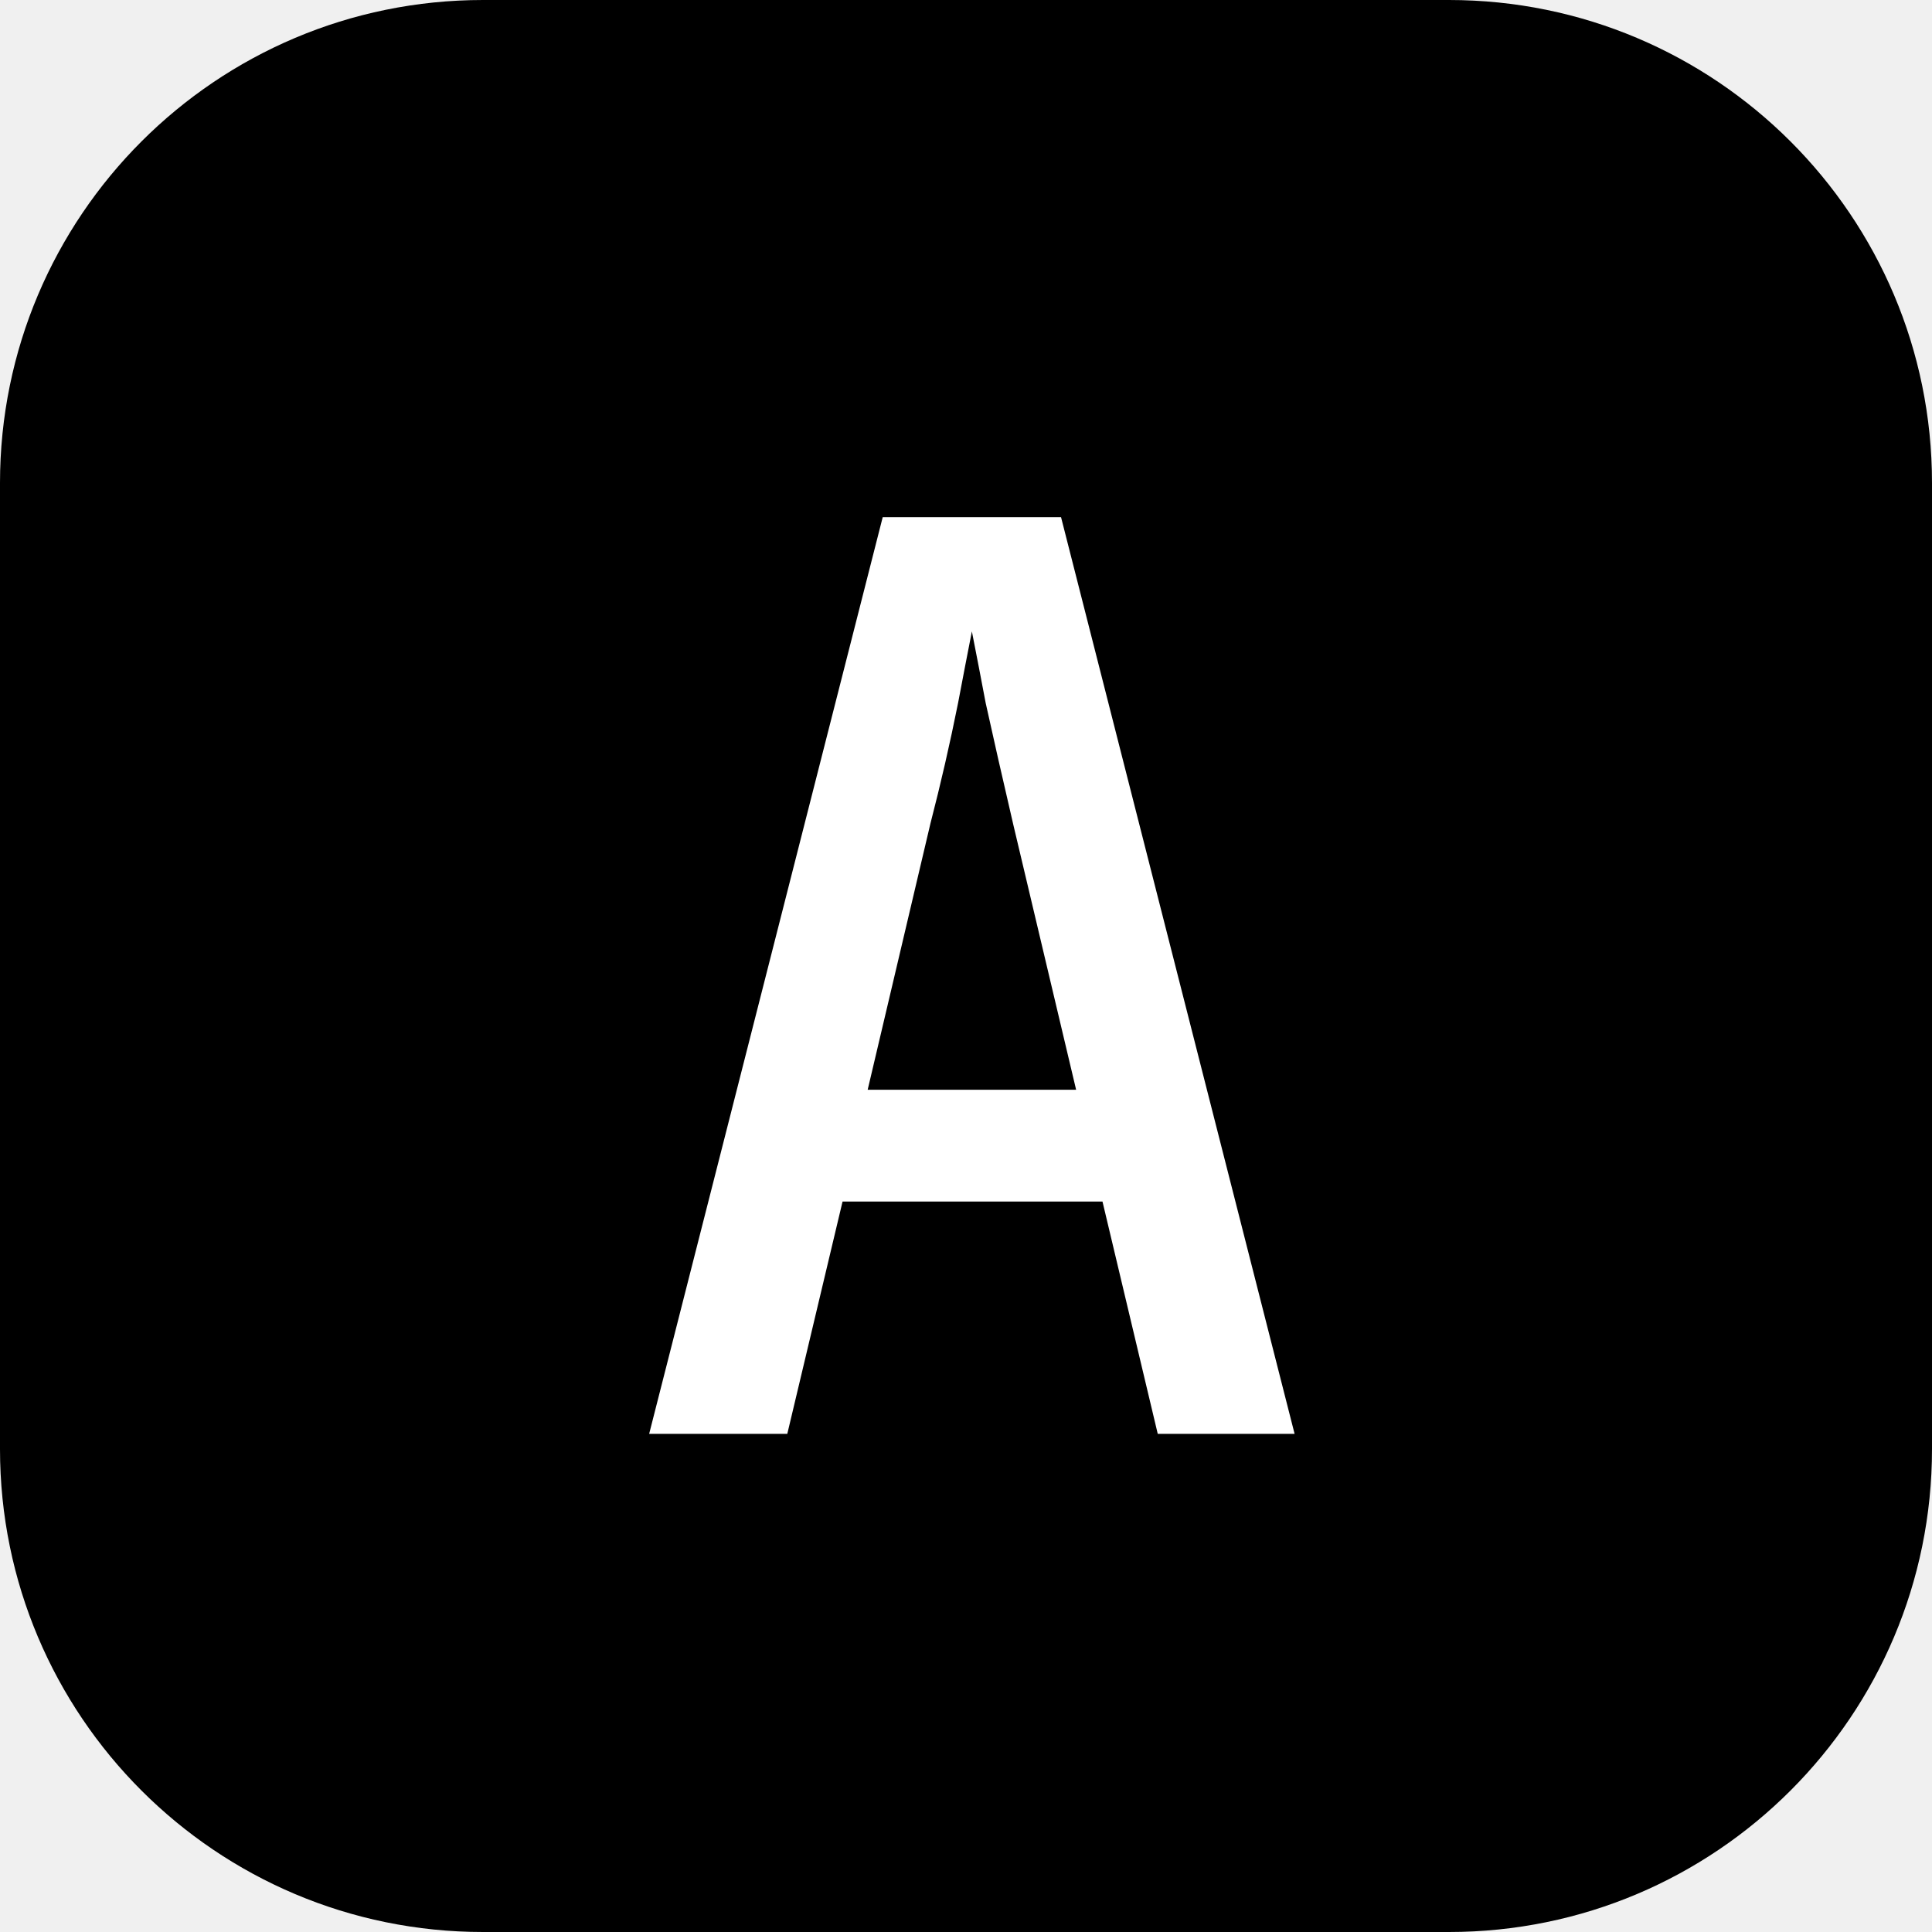
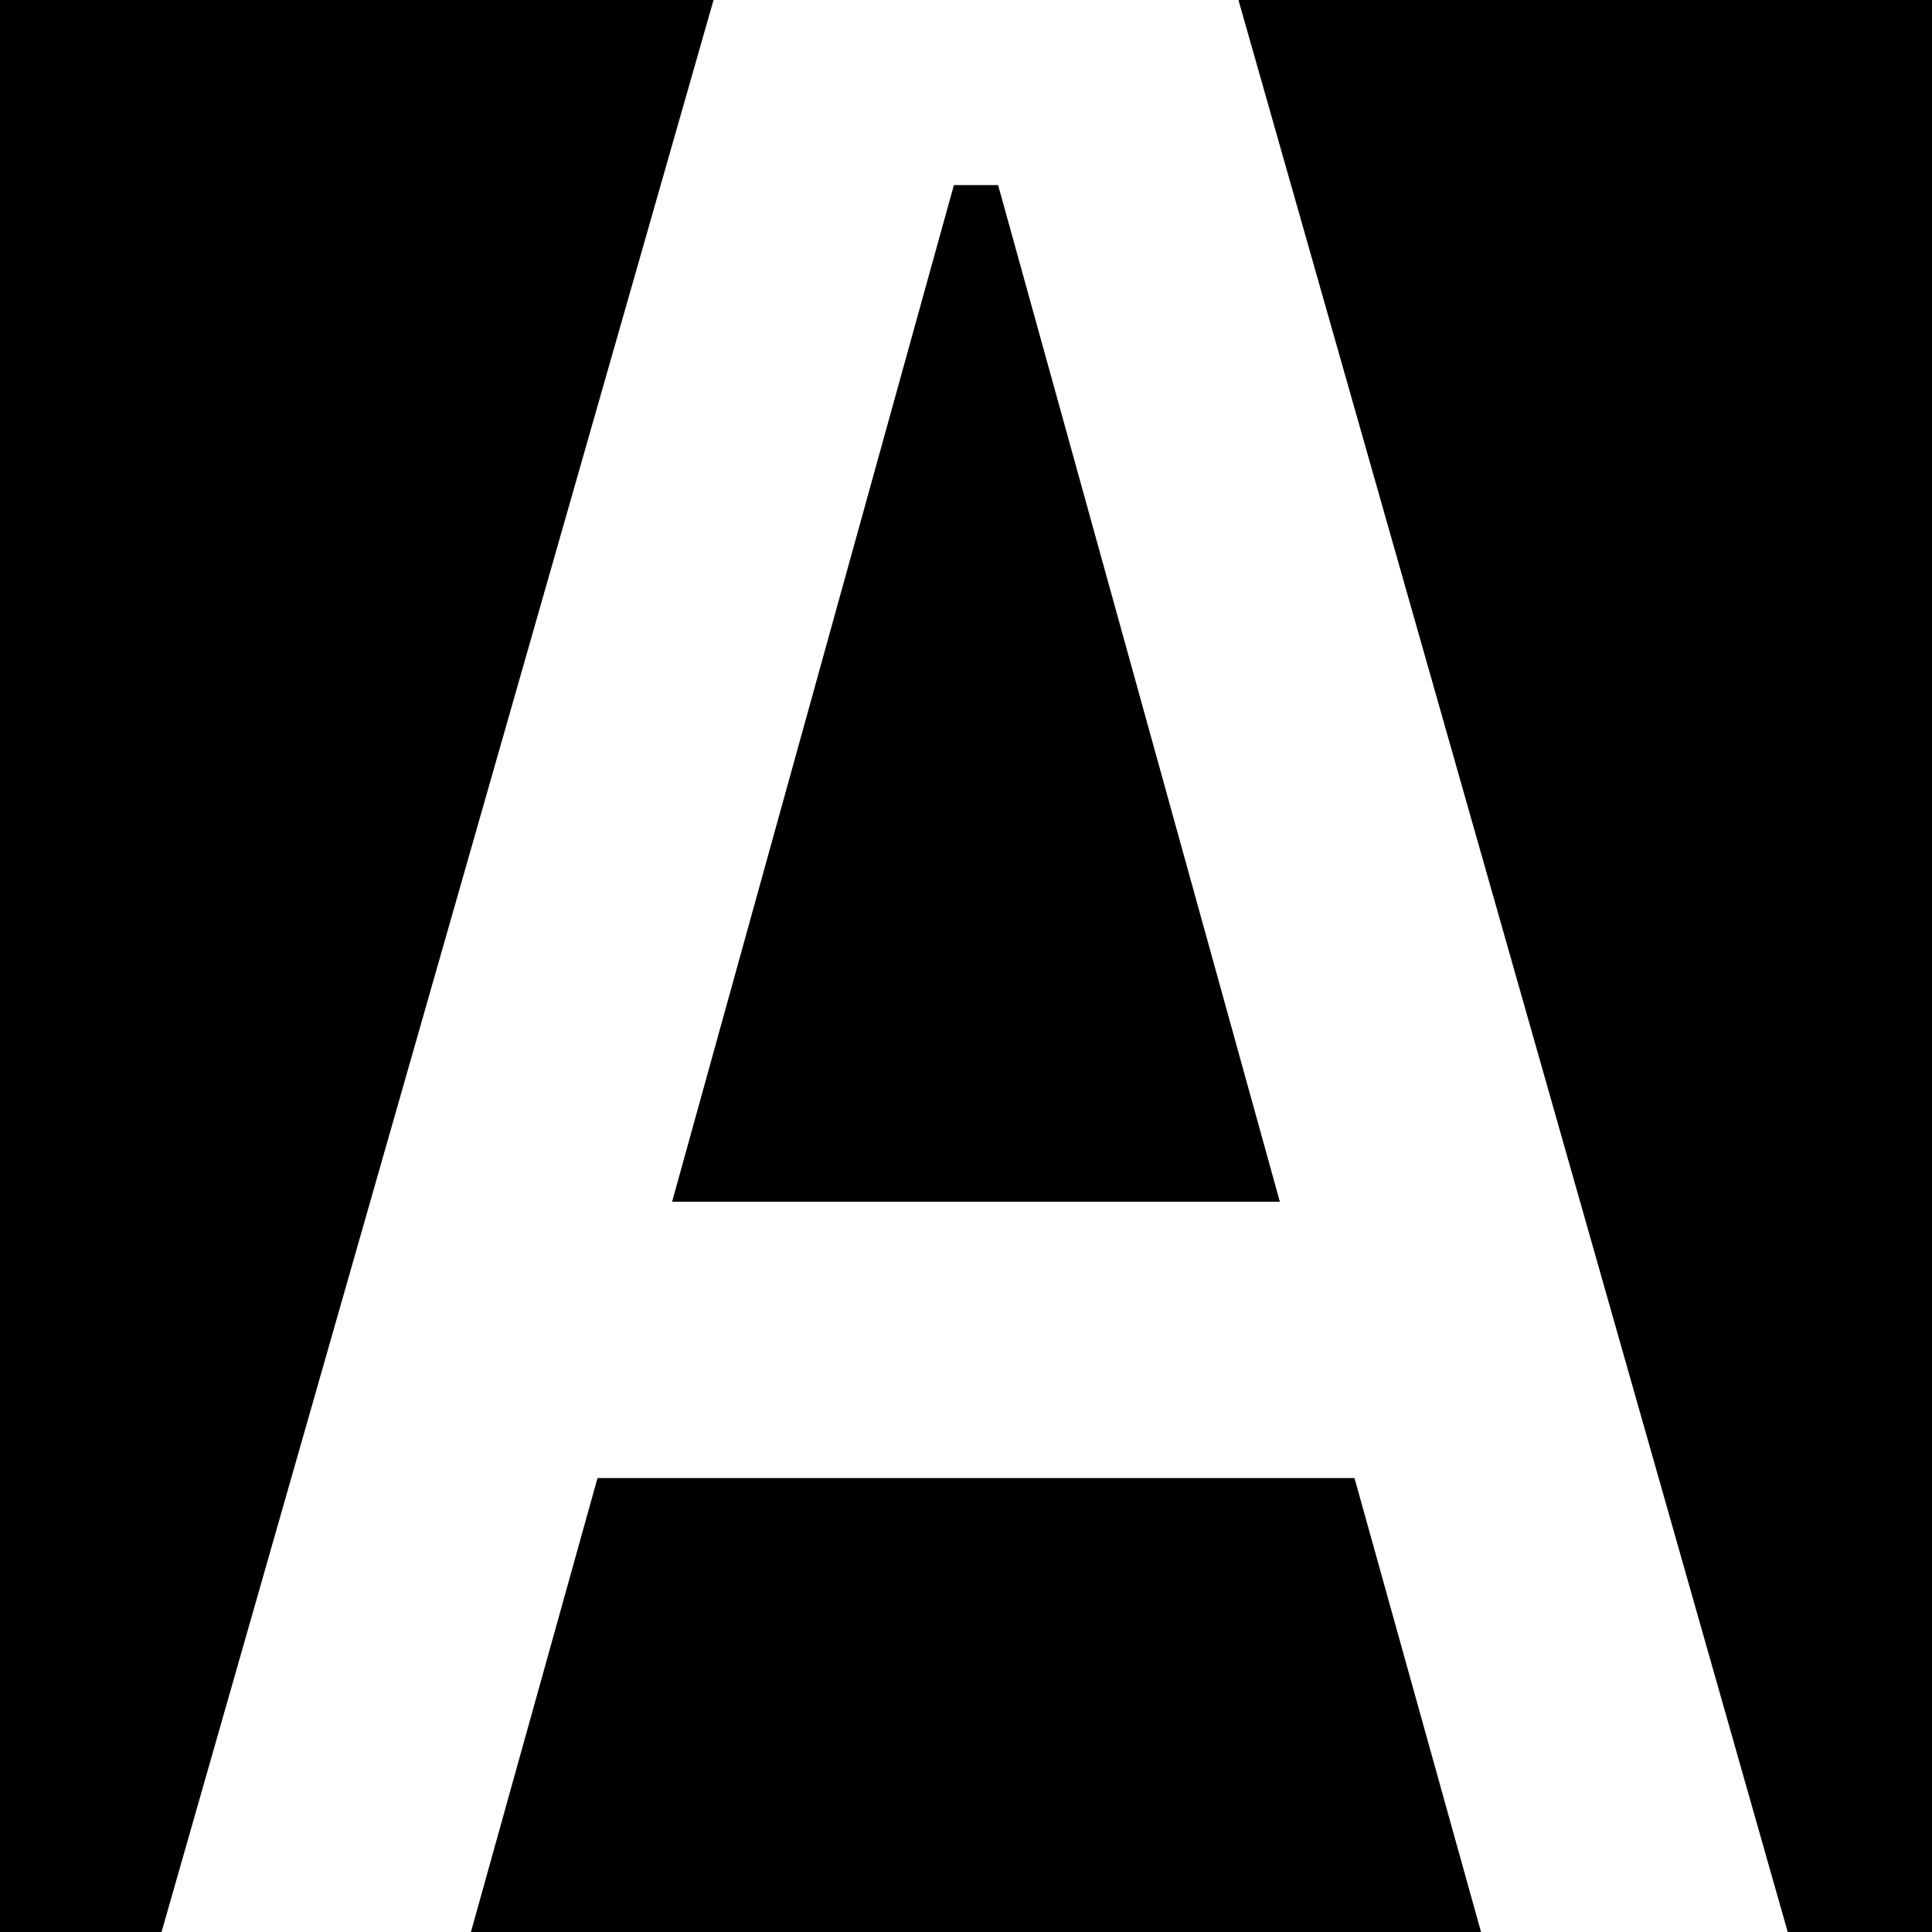
<svg xmlns="http://www.w3.org/2000/svg" width="48" height="48" fill="none">
-   <rect width="48" height="48" fill="#000" rx="12" ry="12" />
-   <path fill="#fff" d="m16.128 35.624 5.803-22.776h4.43l5.803 22.776h-3.4l-1.373-5.772h-6.458l-1.373 5.772zm5.429-8.549h5.179l-1.56-6.583q-.406-1.748-.687-3.026a240 240 0 0 0-.343-1.779 240 240 0 0 0-.343 1.779 55 55 0 0 1-.687 2.995z" />
+   <path fill="#000" d="M0 0h48v48H0z" />
+   <path fill="#fff" d="M4 48.047 17.728 0h13.041l13.66 48.047h-7.62l-3.157-11.325H14.845l-3.158 11.325zm12.698-18.19h15.1l-7-25.258h-1.099z" />
</svg>
